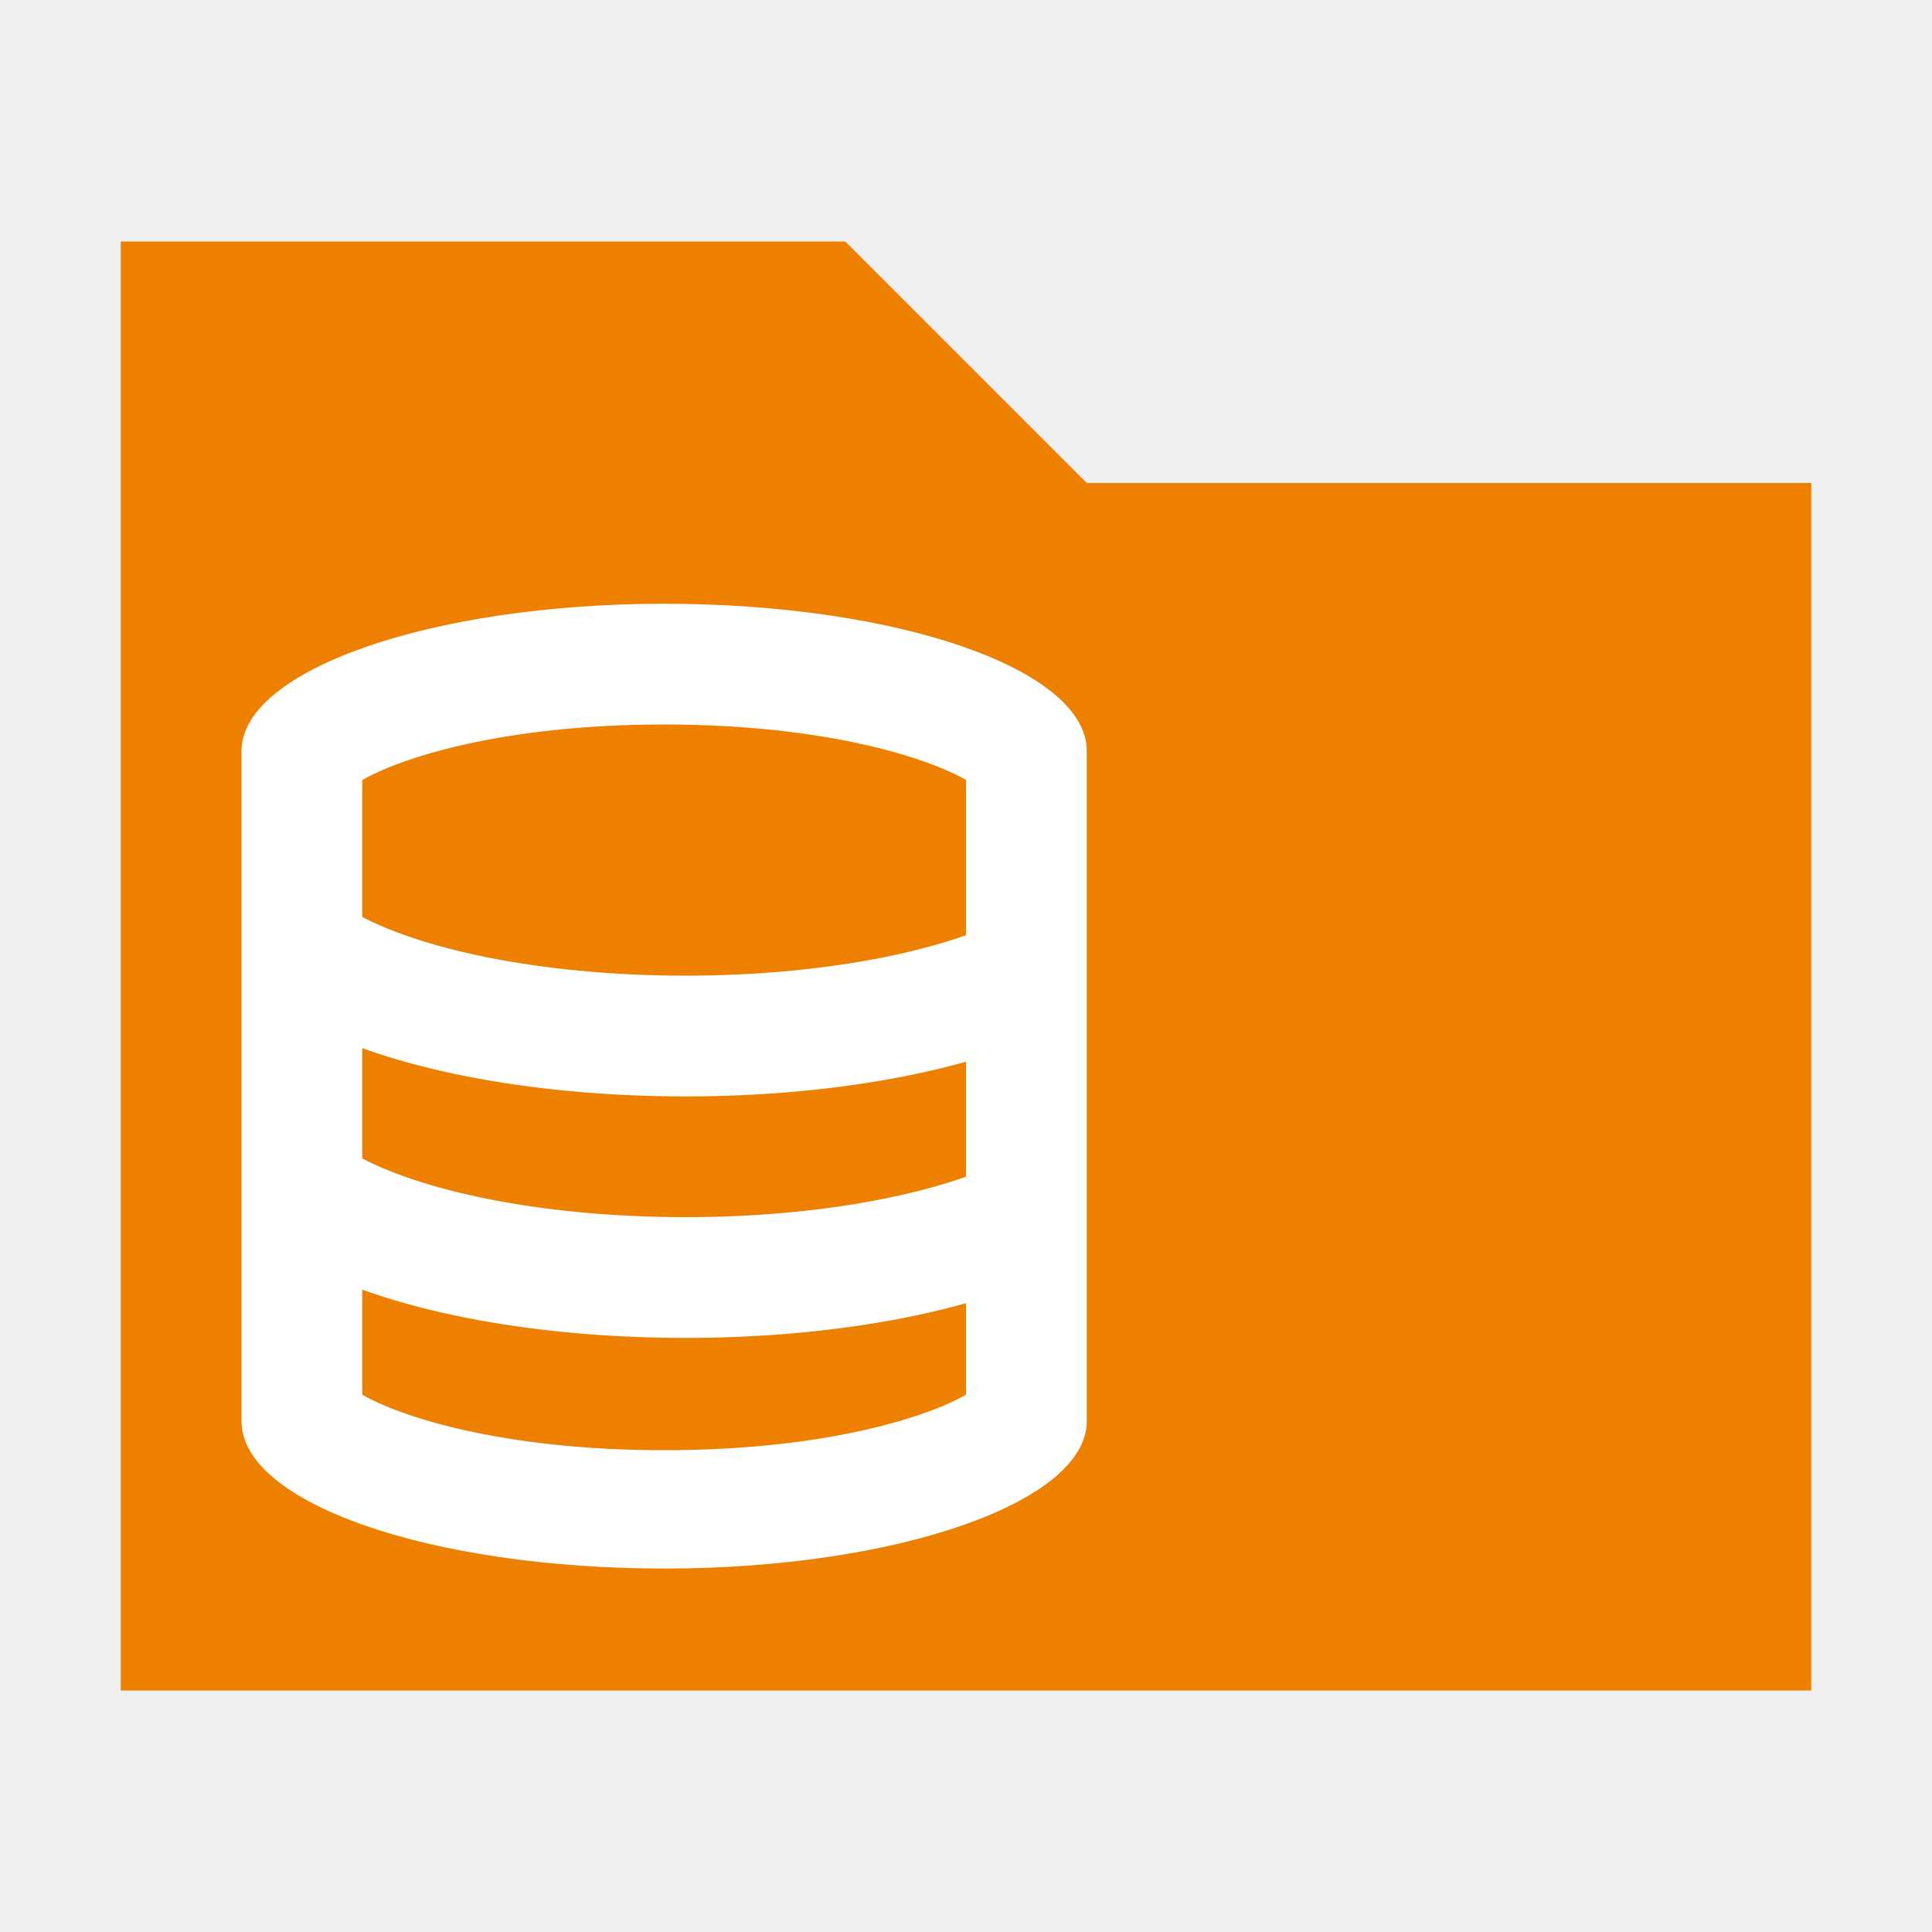
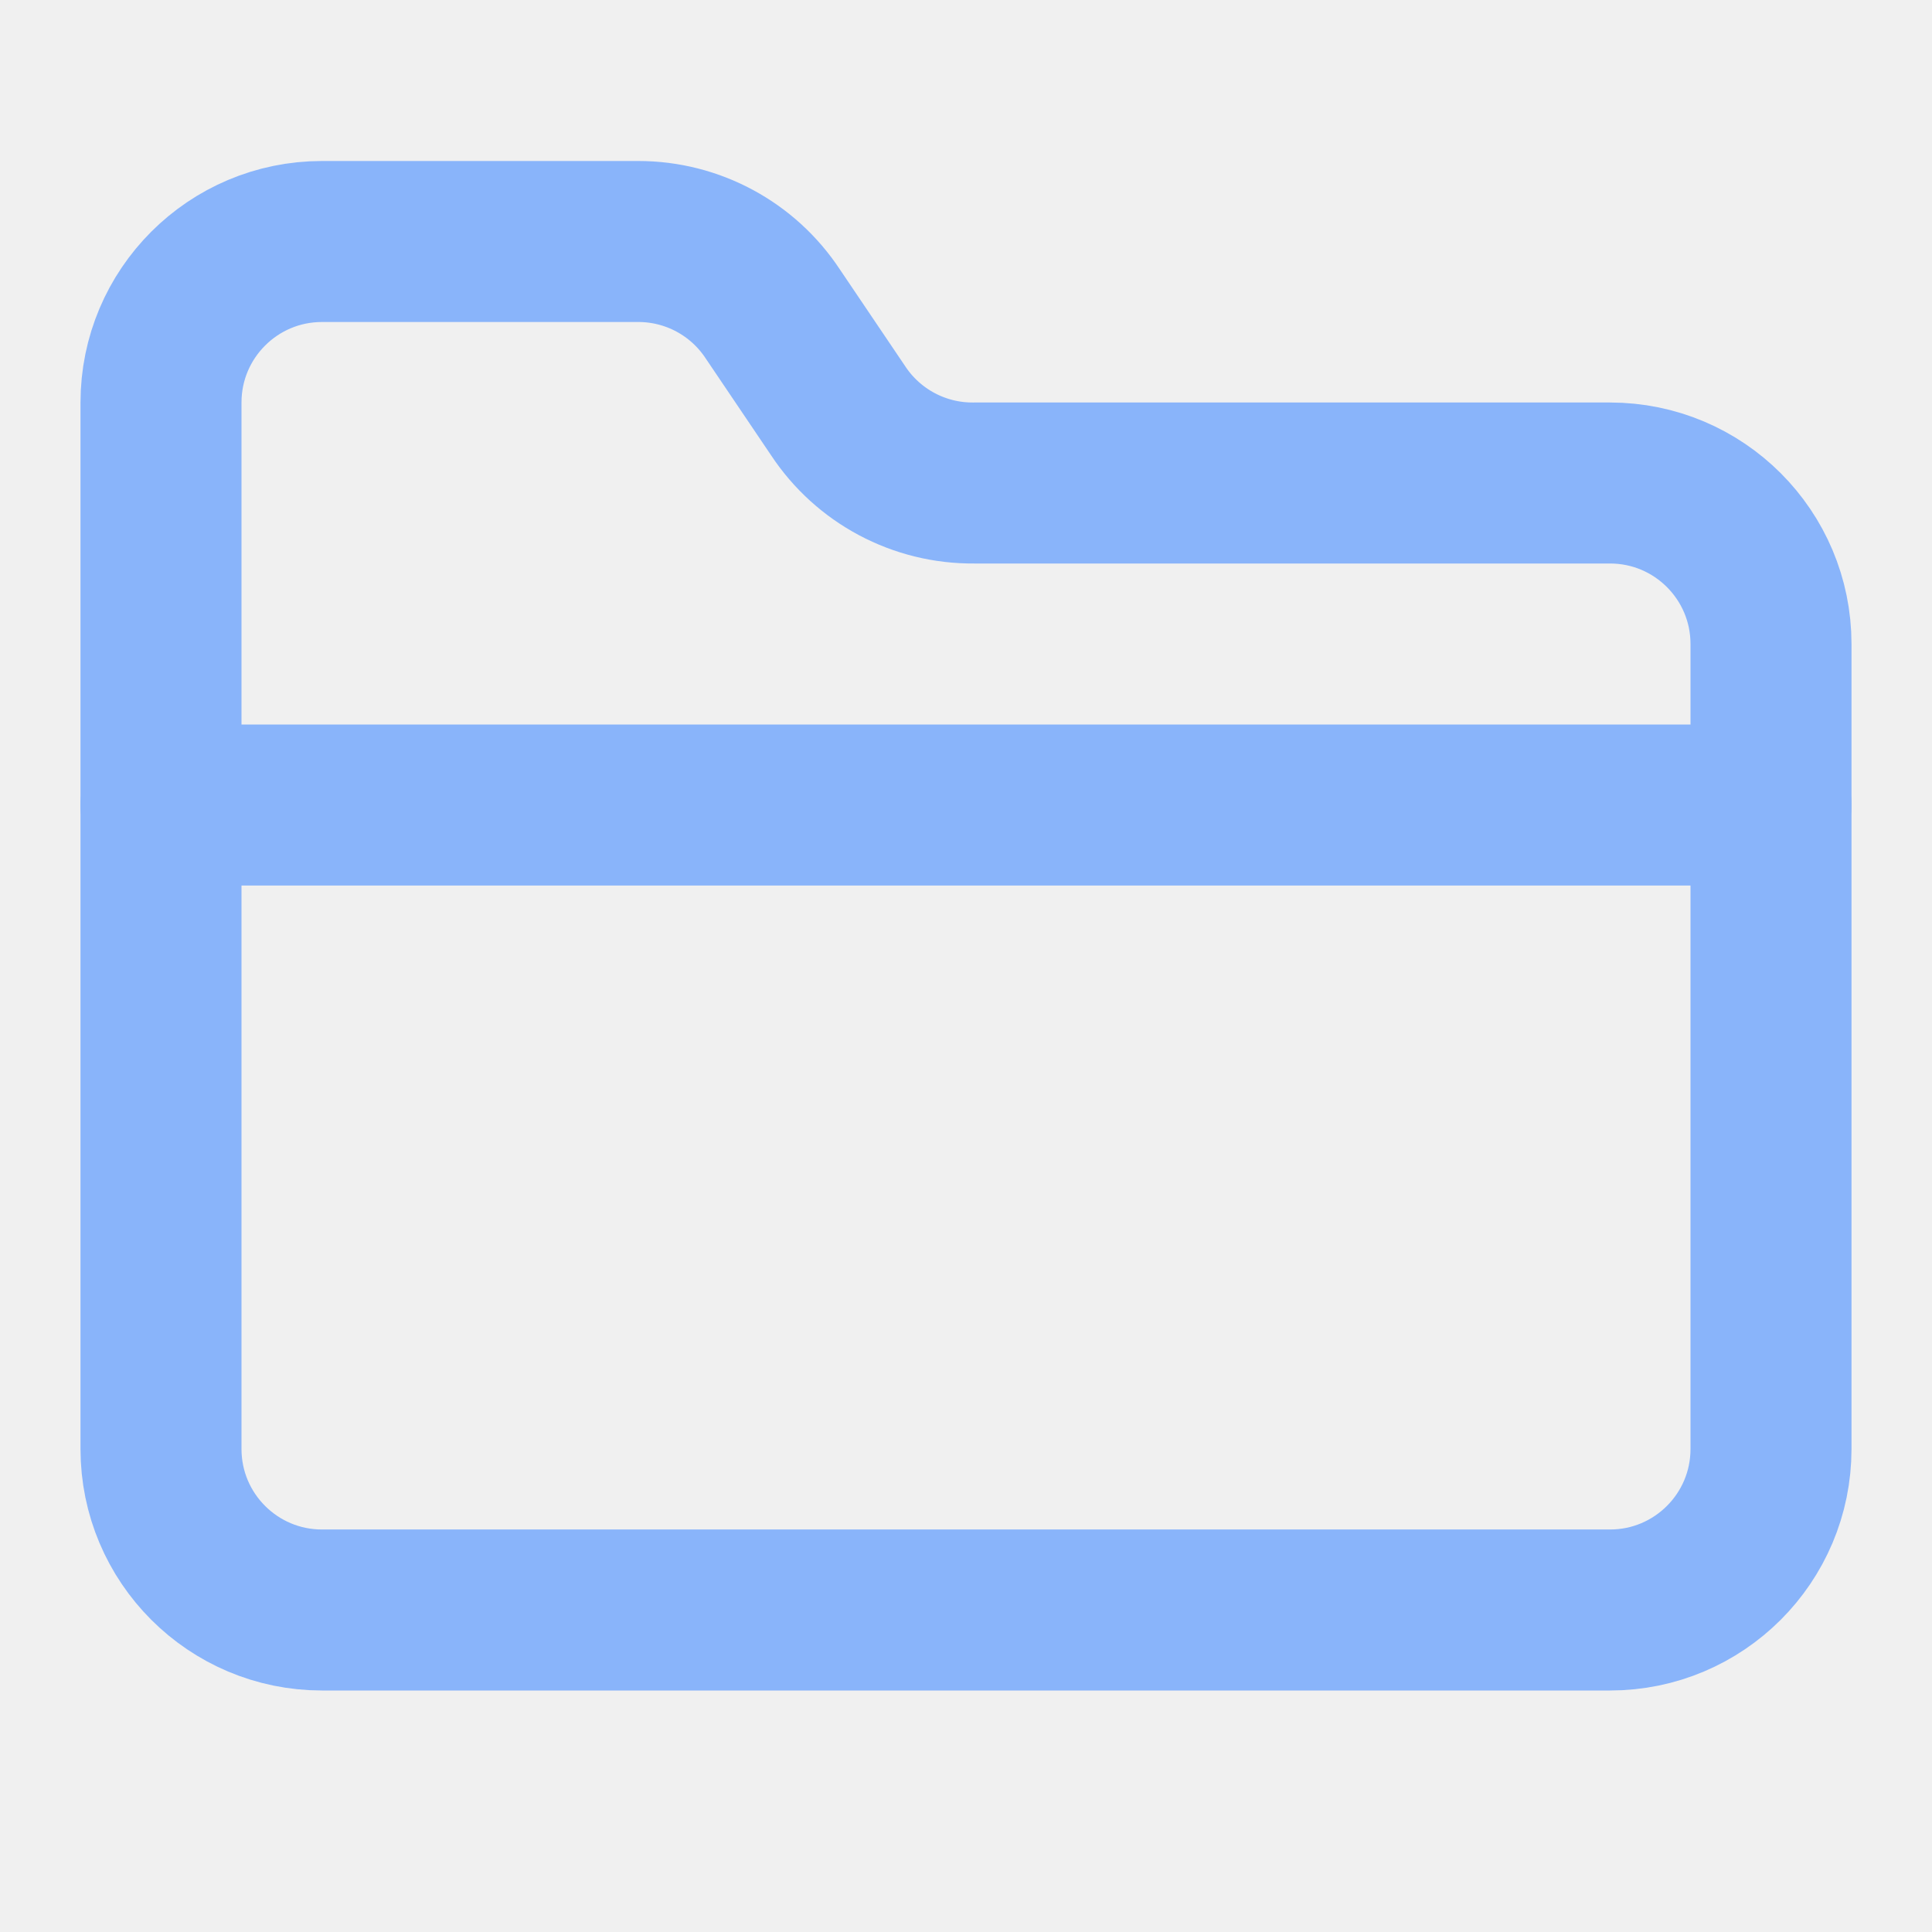
- <svg xmlns="http://www.w3.org/2000/svg" width="16" height="16" viewBox="0 0 16 16" fill="none">
-   <g clip-path="url(#clip0_3814_4410)">
-     <path d="M15 4H9L7 2H1V14H15V4Z" fill="#ED8000" />
-     <path d="M5.5 6C6.87 6 7.71 6.29 8 6.46V11.55C7.71 11.72 6.87 12.01 5.5 12.01C4.13 12.01 3.29 11.72 3 11.55V6.46C3.29 6.29 4.13 6 5.5 6ZM5.5 5C3.57 5 2 5.55 2 6.22V11.77C2 12.45 3.57 12.99 5.5 12.99C7.43 12.99 9 12.44 9 11.77V6.22C9 5.54 7.43 5 5.5 5Z" fill="white" />
-     <path d="M2.7 10C3.32 10.35 4.42 10.58 5.68 10.58C6.84 10.58 7.87 10.38 8.5 10.08" stroke="white" stroke-miterlimit="10" />
-     <path d="M2.7 8C3.32 8.35 4.42 8.58 5.68 8.58C6.84 8.58 7.87 8.38 8.5 8.08" stroke="white" stroke-miterlimit="10" />
-   </g>
-   <defs>
-     <clipPath id="clip0_3814_4410">
-       <rect width="14" height="12" fill="white" transform="translate(1 2)" />
-     </clipPath>
-   </defs>
+ <svg xmlns="http://www.w3.org/2000/svg" width="16" height="16" viewBox="0 0 24 24" fill="none" stroke="#89b4fa" stroke-width="2" stroke-linecap="round" stroke-linejoin="round">
+   <path d="M20 20a2 2 0 0 0 2-2V8a2 2 0 0 0-2-2h-7.9a2 2 0 0 1-1.69-.9L9.6 3.9A2 2 0 0 0 7.93 3H4a2 2 0 0 0-2 2v13a2 2 0 0 0 2 2Z" />
+   <path d="M2 10h20" />
</svg>
